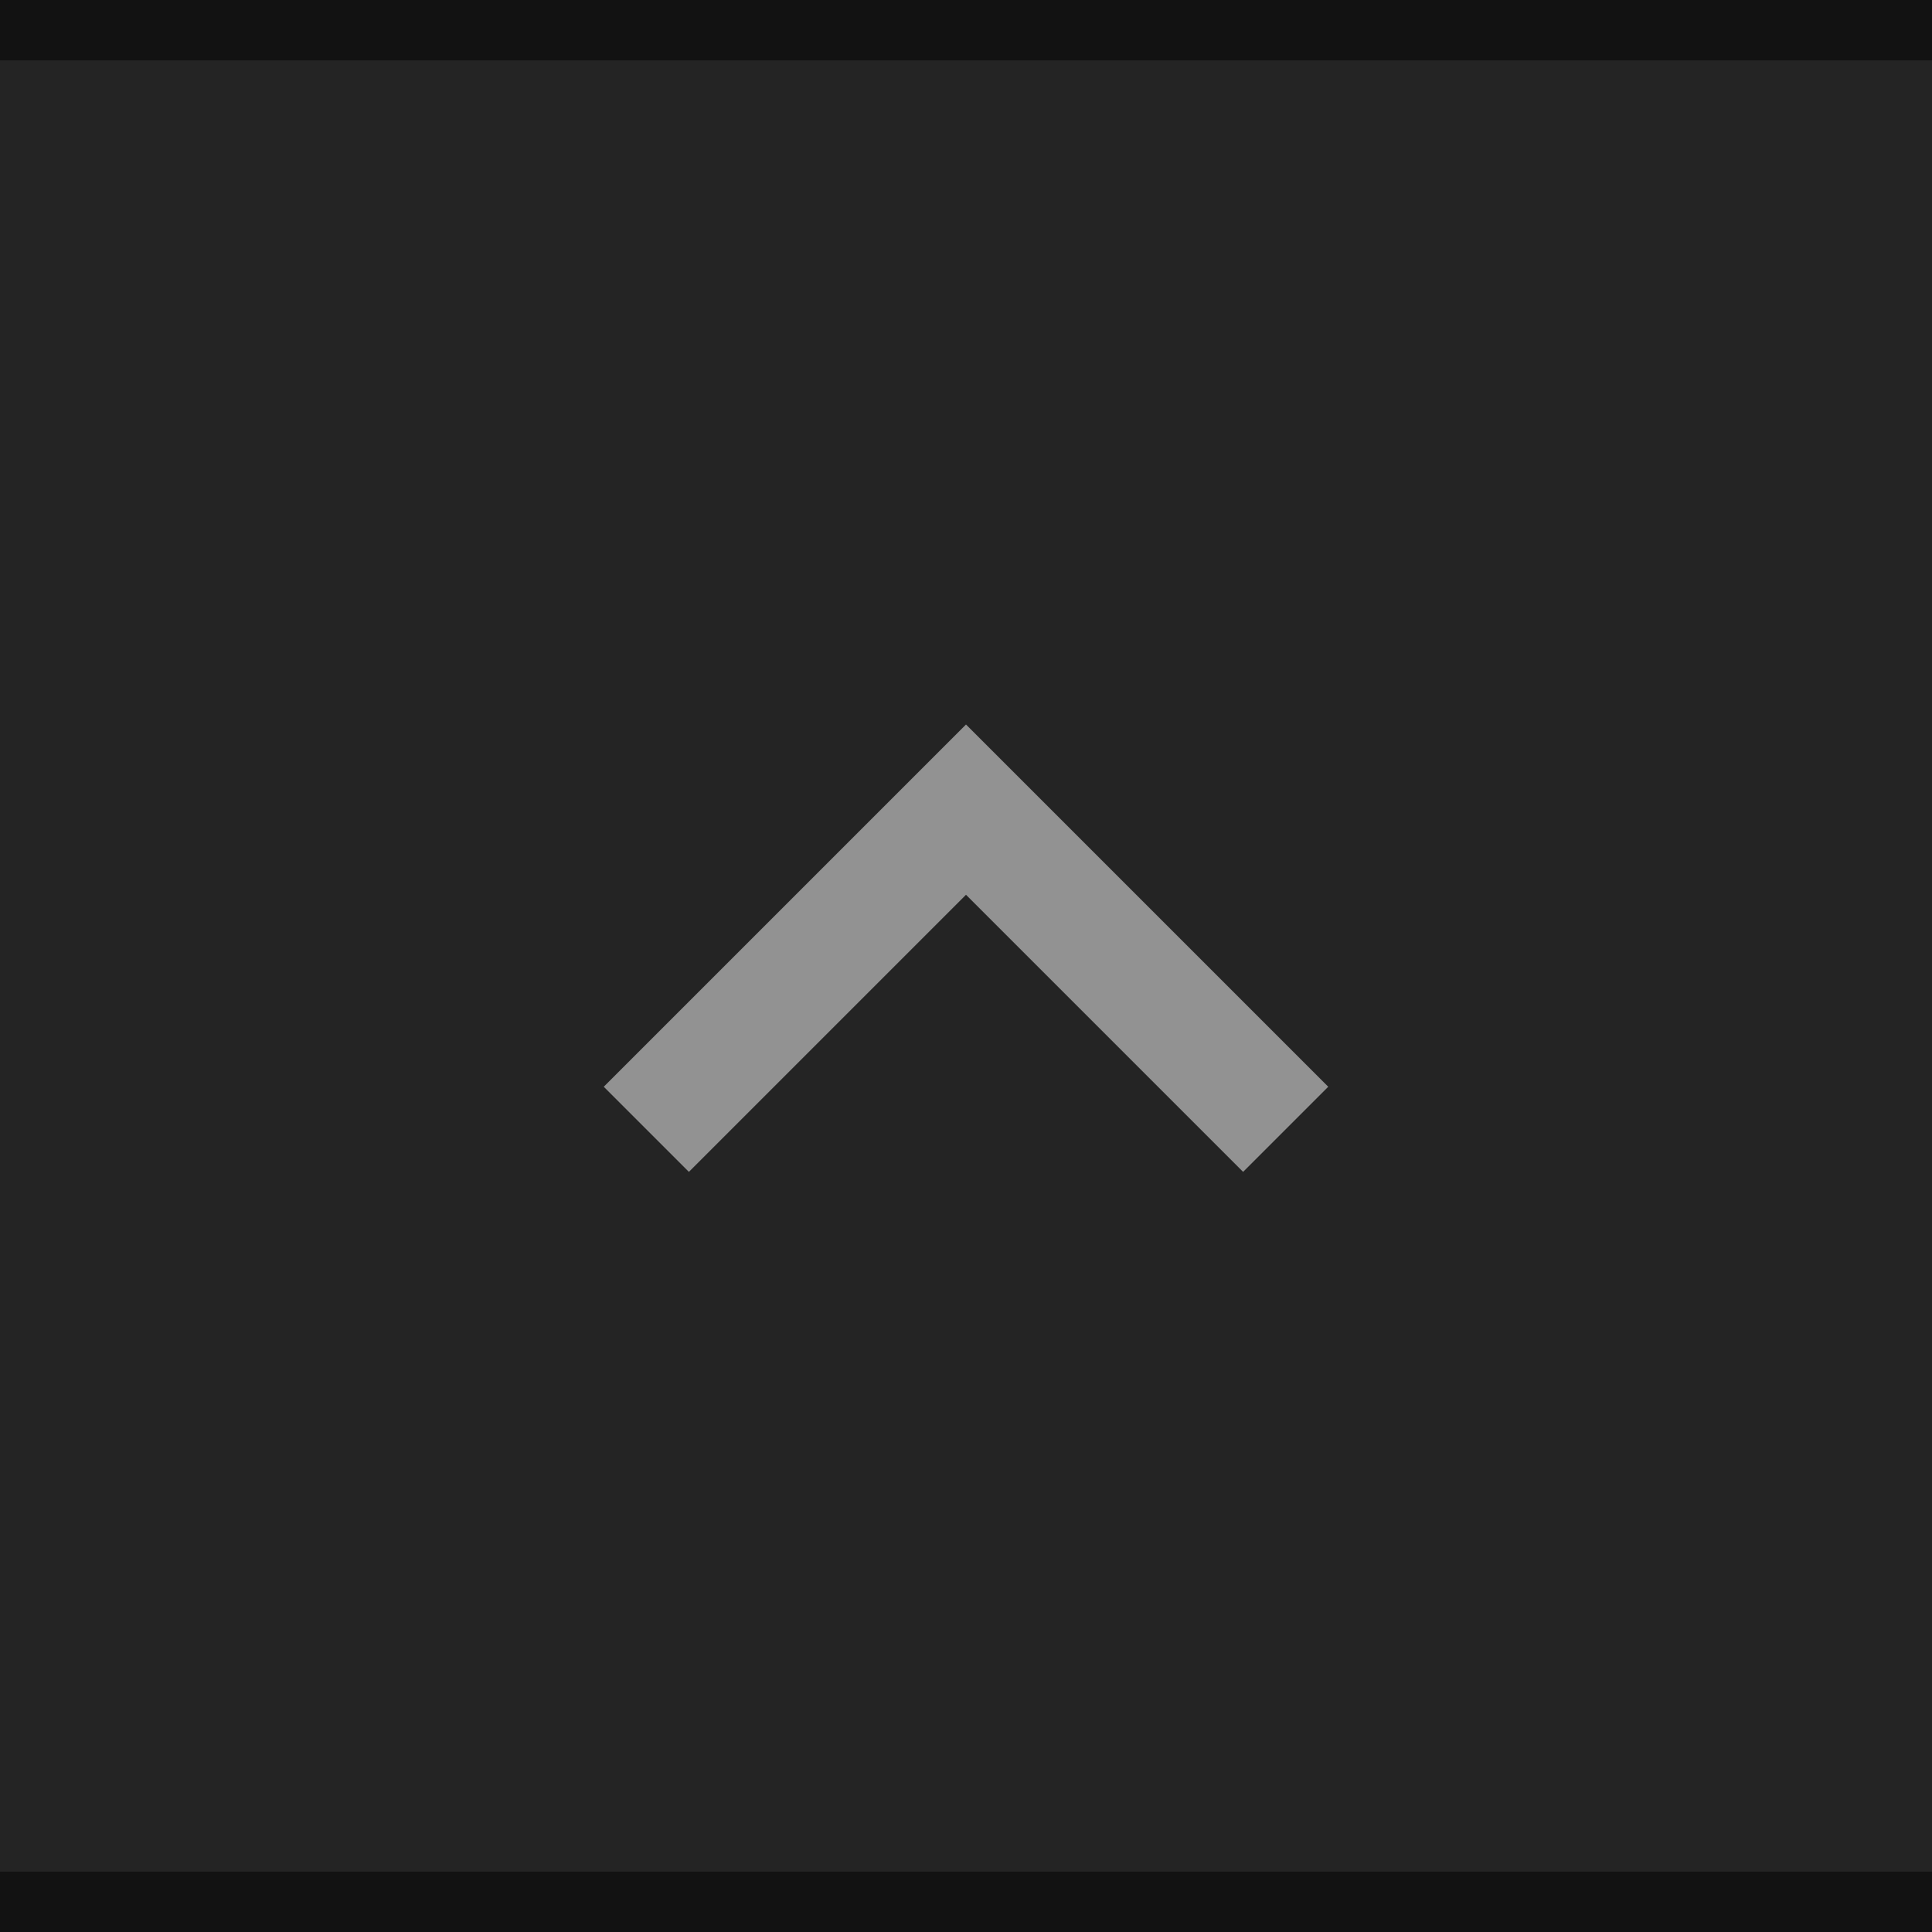
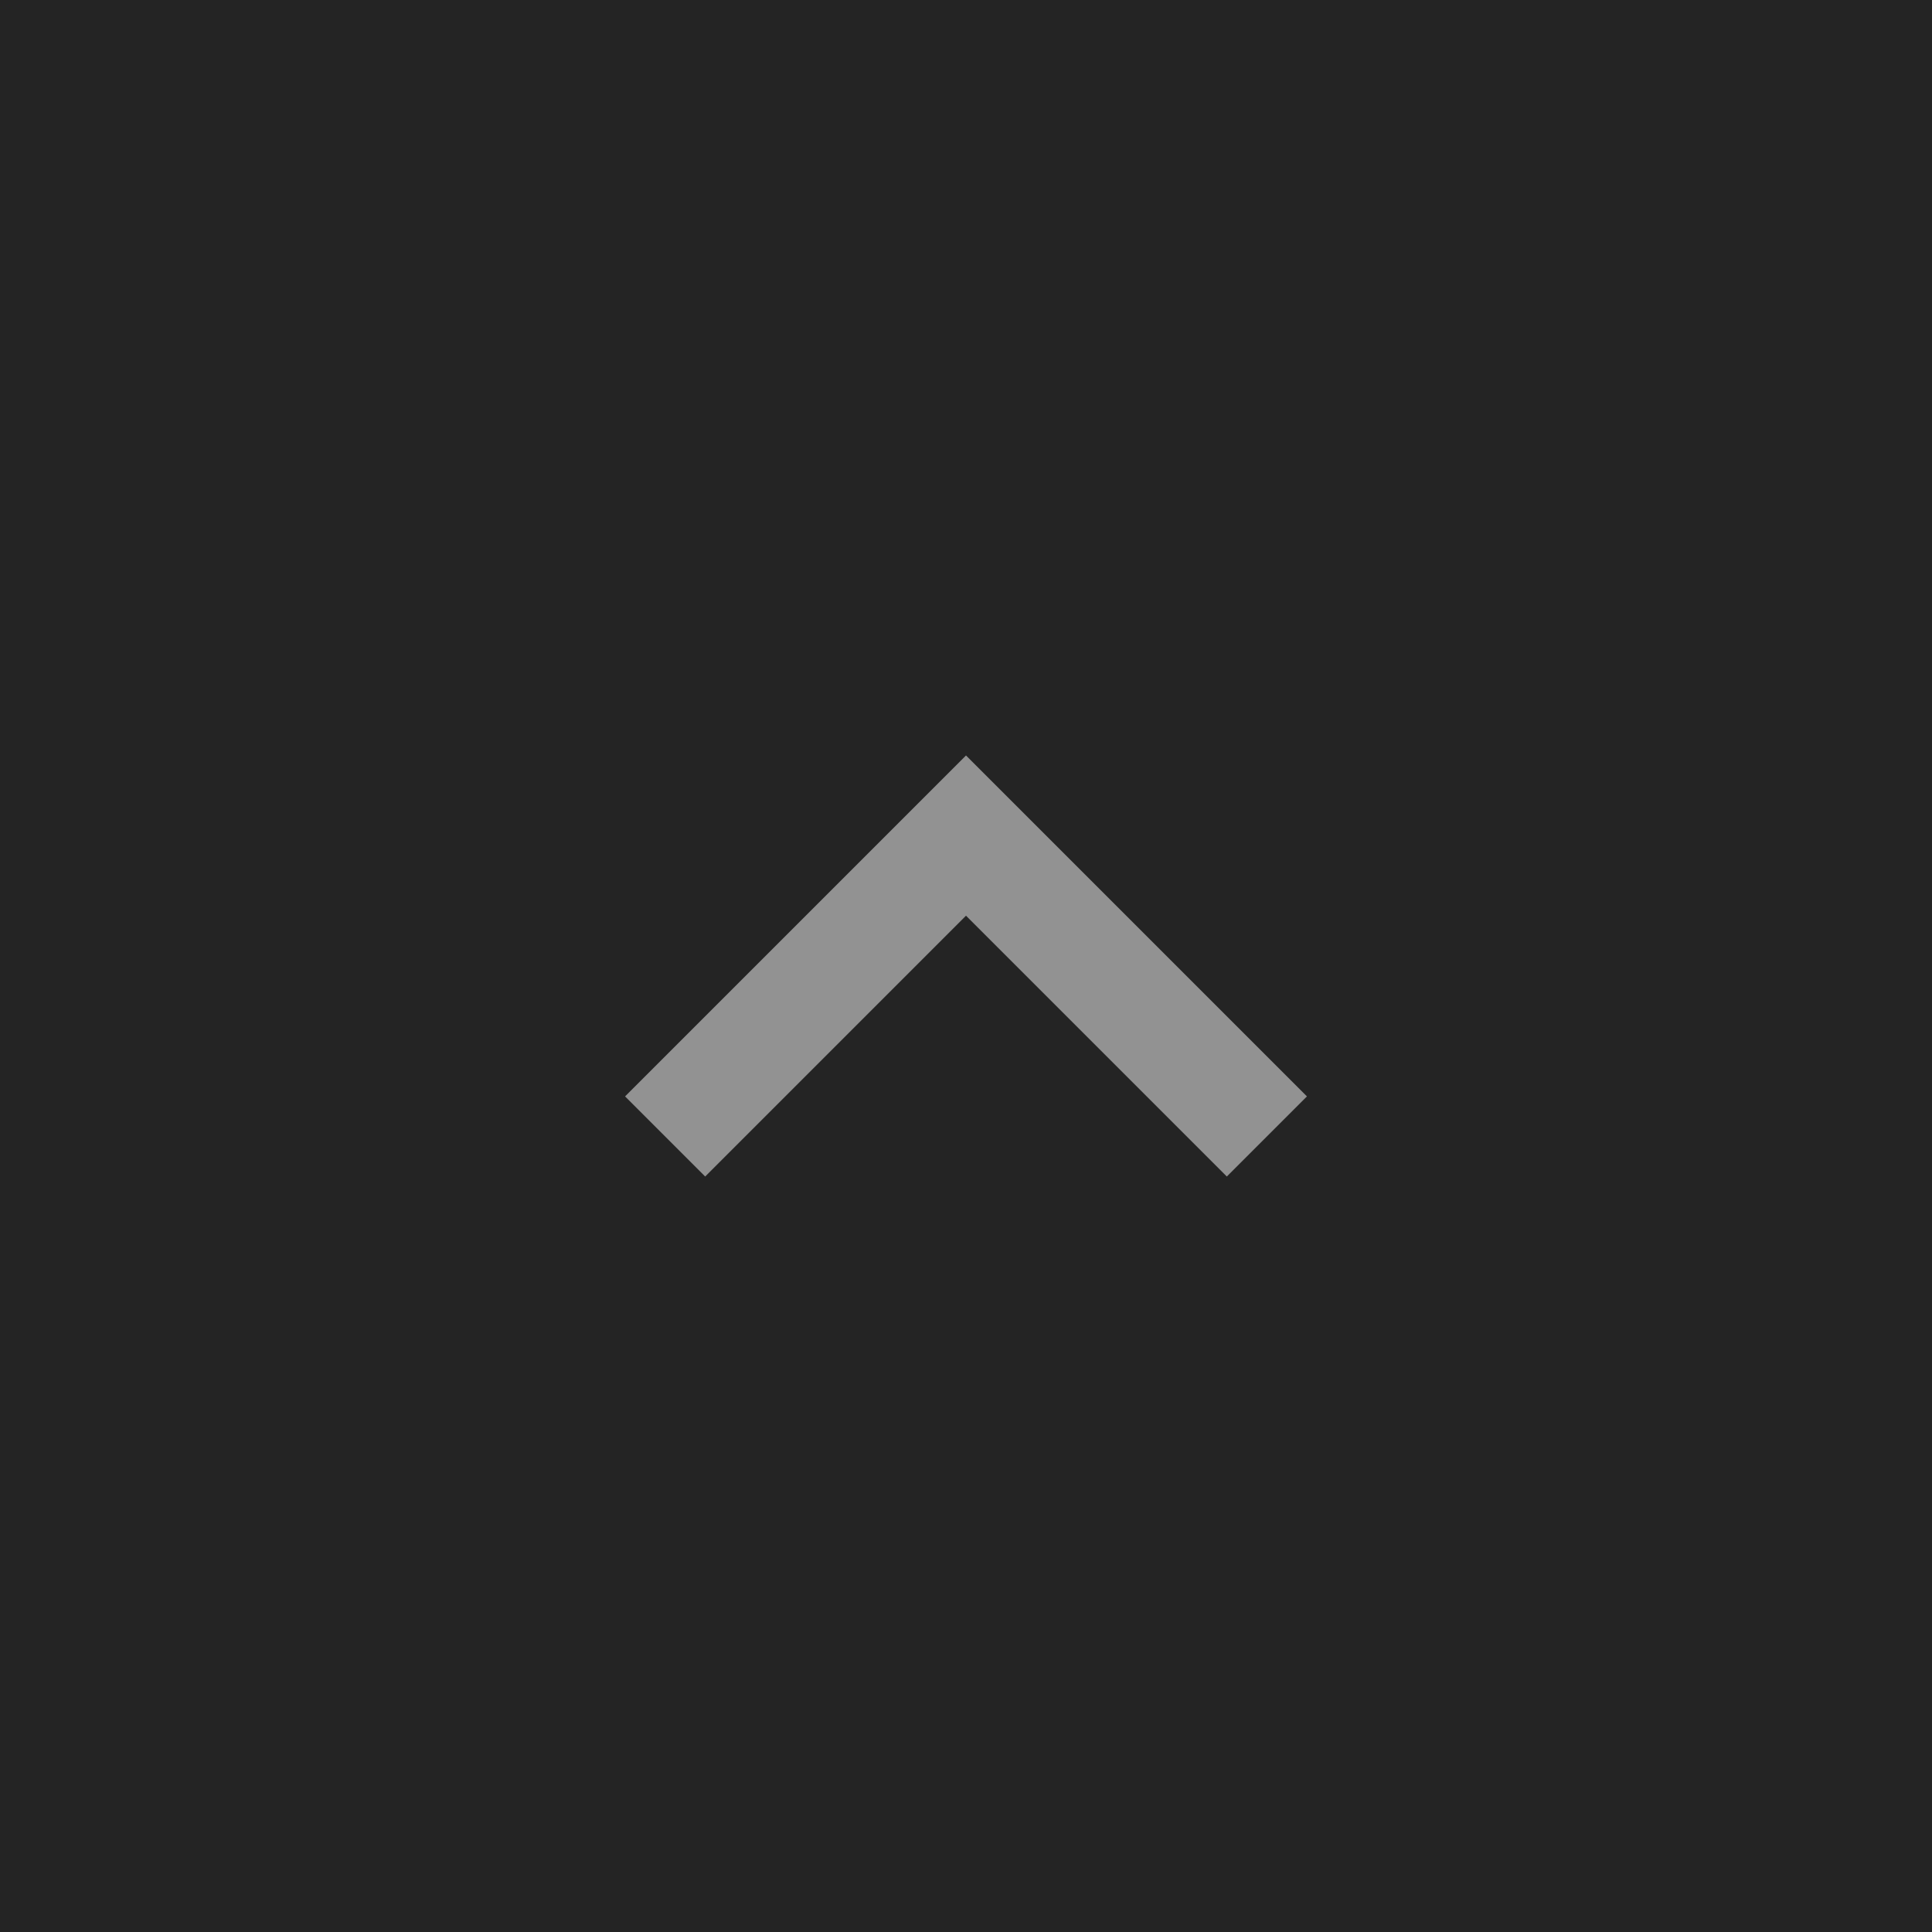
- <svg xmlns="http://www.w3.org/2000/svg" width="32" height="32" viewBox="0 0 32 32" version="1.1" id="svg66">
-   <defs id="defs70" />
-   <rect width="32" height="32" fill="#D6D6D6" id="rect56" style="fill:#242424;fill-opacity:1" />
-   <path d="M 10,18 11.41,19.41 16,14.82 20.59,19.41 22,18 16,12 Z" id="path62" style="opacity:0.5;fill:#ffffff;fill-opacity:1" />
-   <rect width="32" height="1" fill="#FFFFFF" fill-opacity="0.4" id="rect166" style="opacity:0.5;fill:#000000;fill-opacity:1" x="0" y="0" />
-   <rect width="32" height="1" fill="#FFFFFF" fill-opacity="0.4" id="rect166-3" style="opacity:0.5;fill:#000000;fill-opacity:1" x="0" y="31" />
+ <svg xmlns="http://www.w3.org/2000/svg" id="svg12" version="1.1" viewBox="0 0 34 34" height="34" width="34">
+   <defs id="defs16" />
+   <rect style="fill:#242424;fill-opacity:1;stroke-width:1.125" id="rect2" fill="#E0E0E0" height="36" width="36" x="-1" y="-1" />
+   <path d="m 11,19.295 1.41,1.41 4.59,-4.59 4.59,4.59 1.41,-1.41 -6,-6 z" id="path62" style="opacity:0.5;fill:#ffffff" />
</svg>
